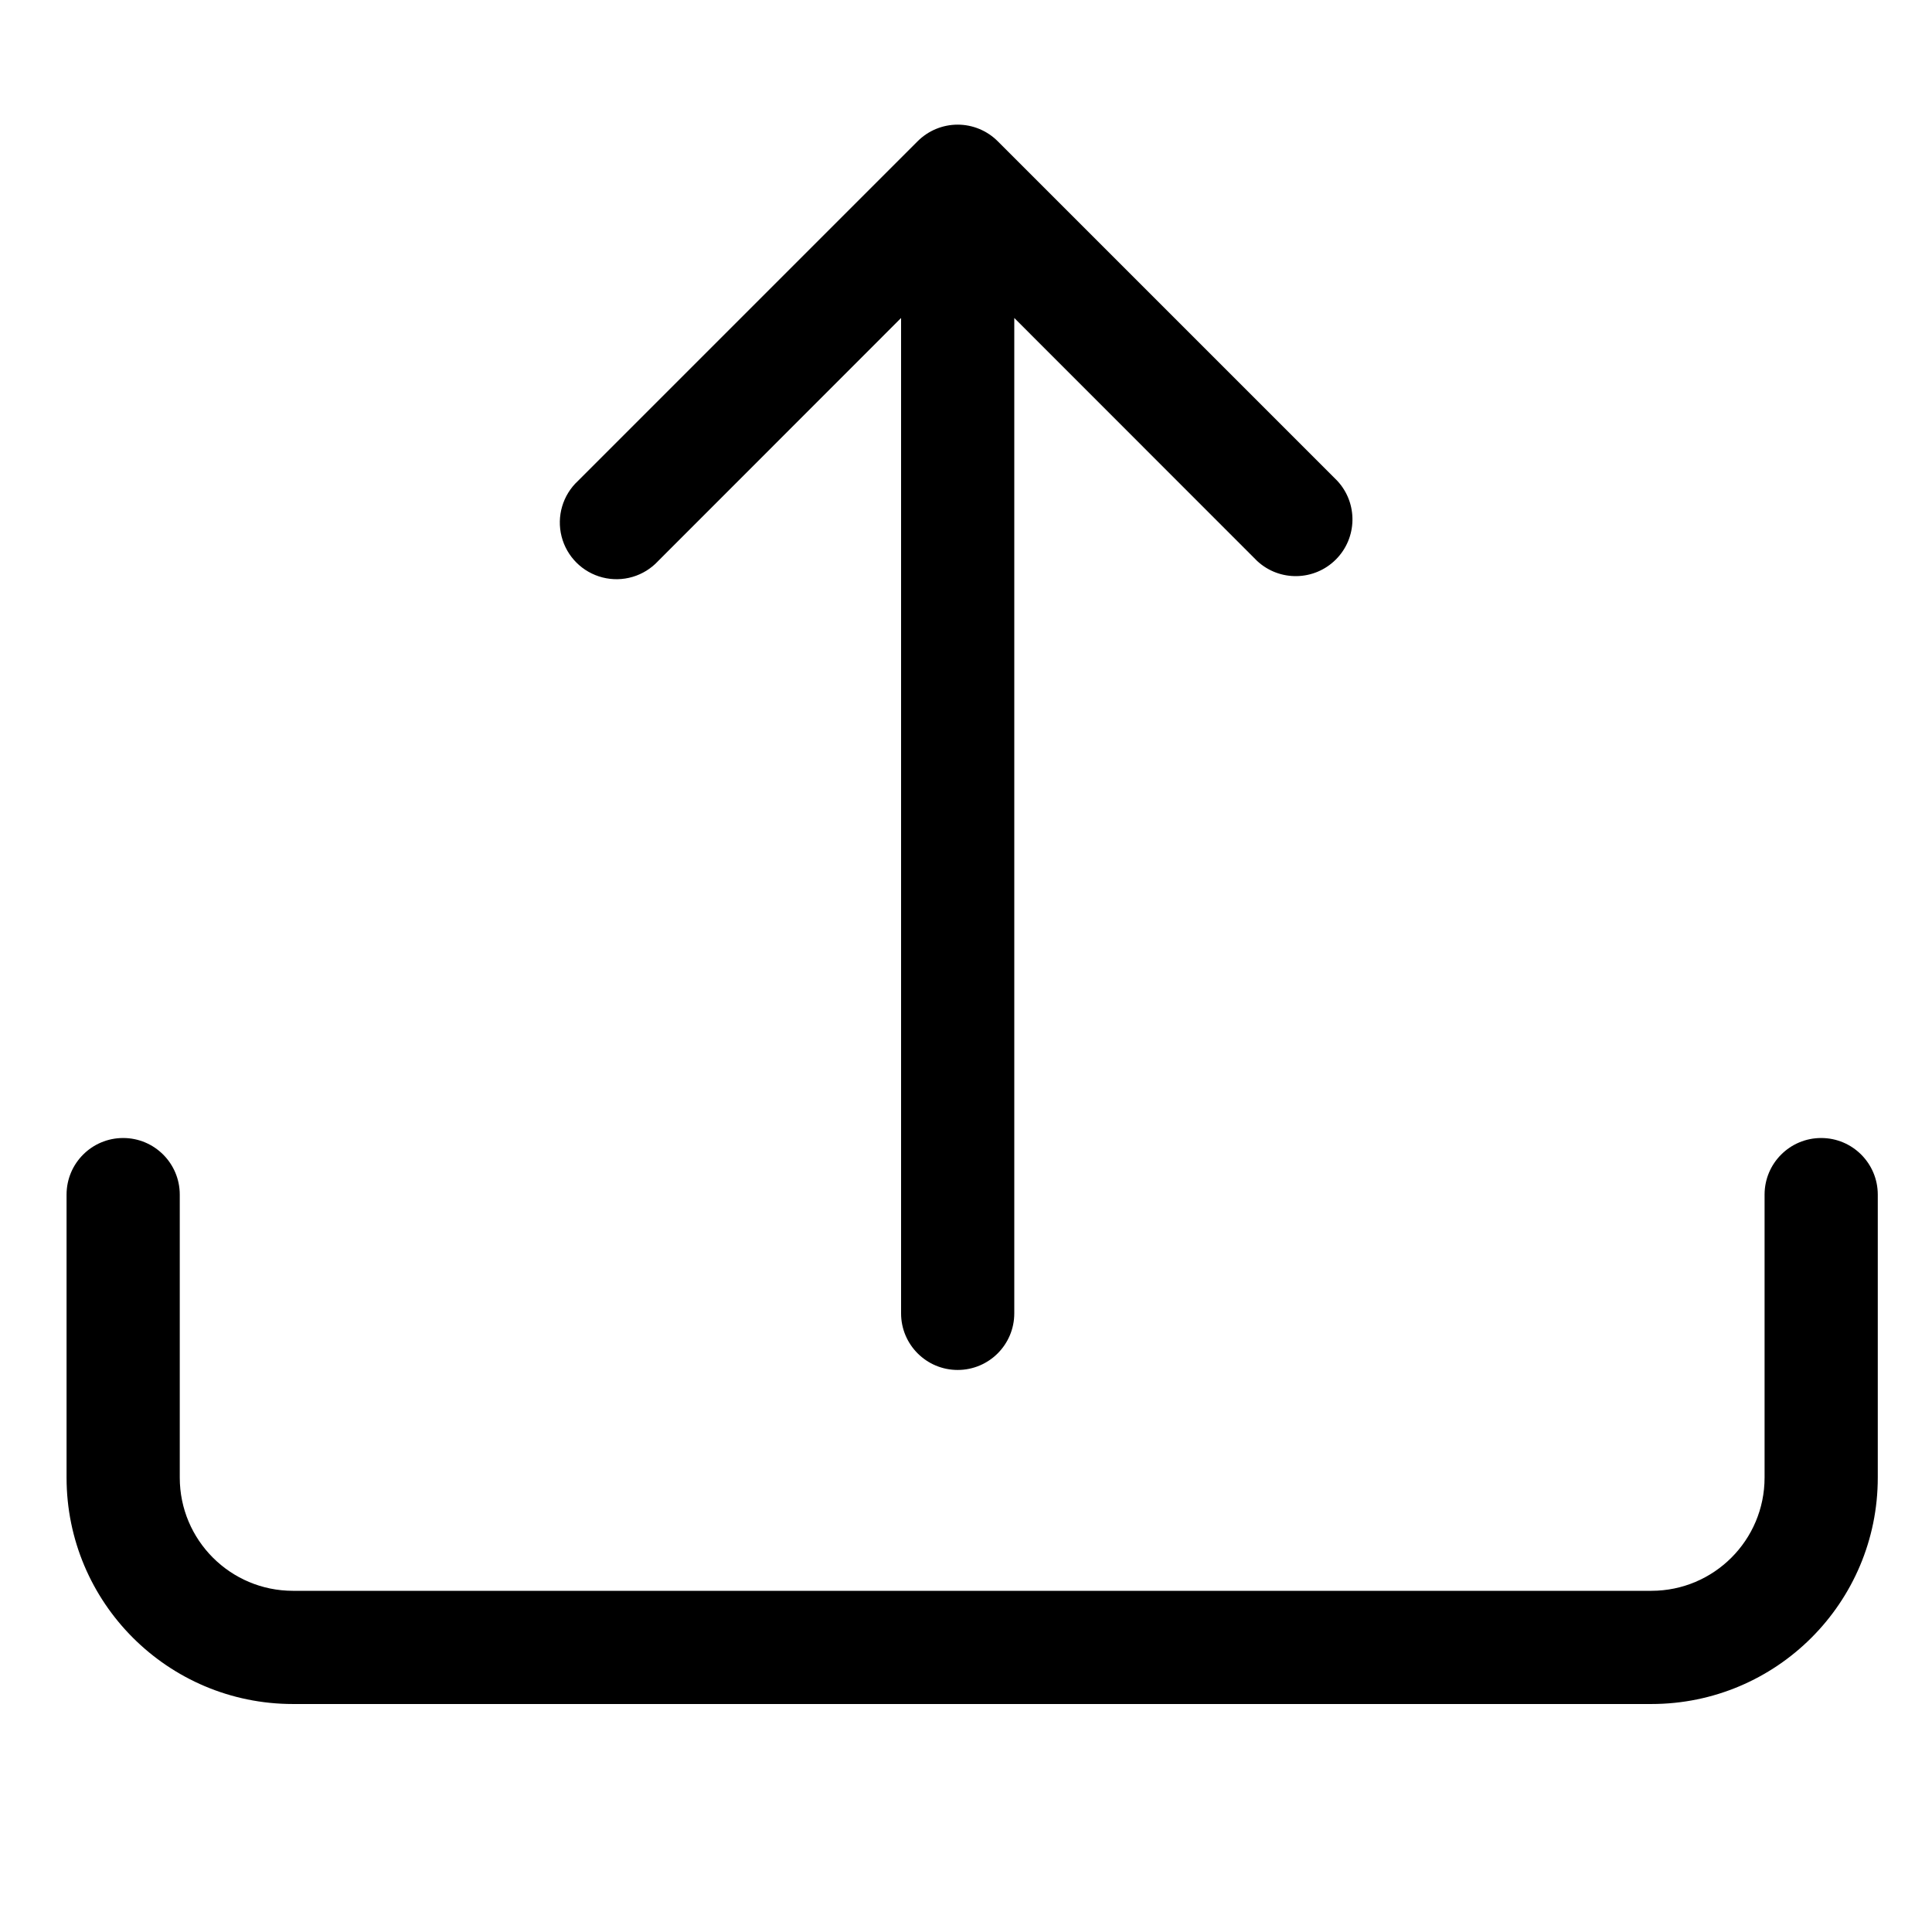
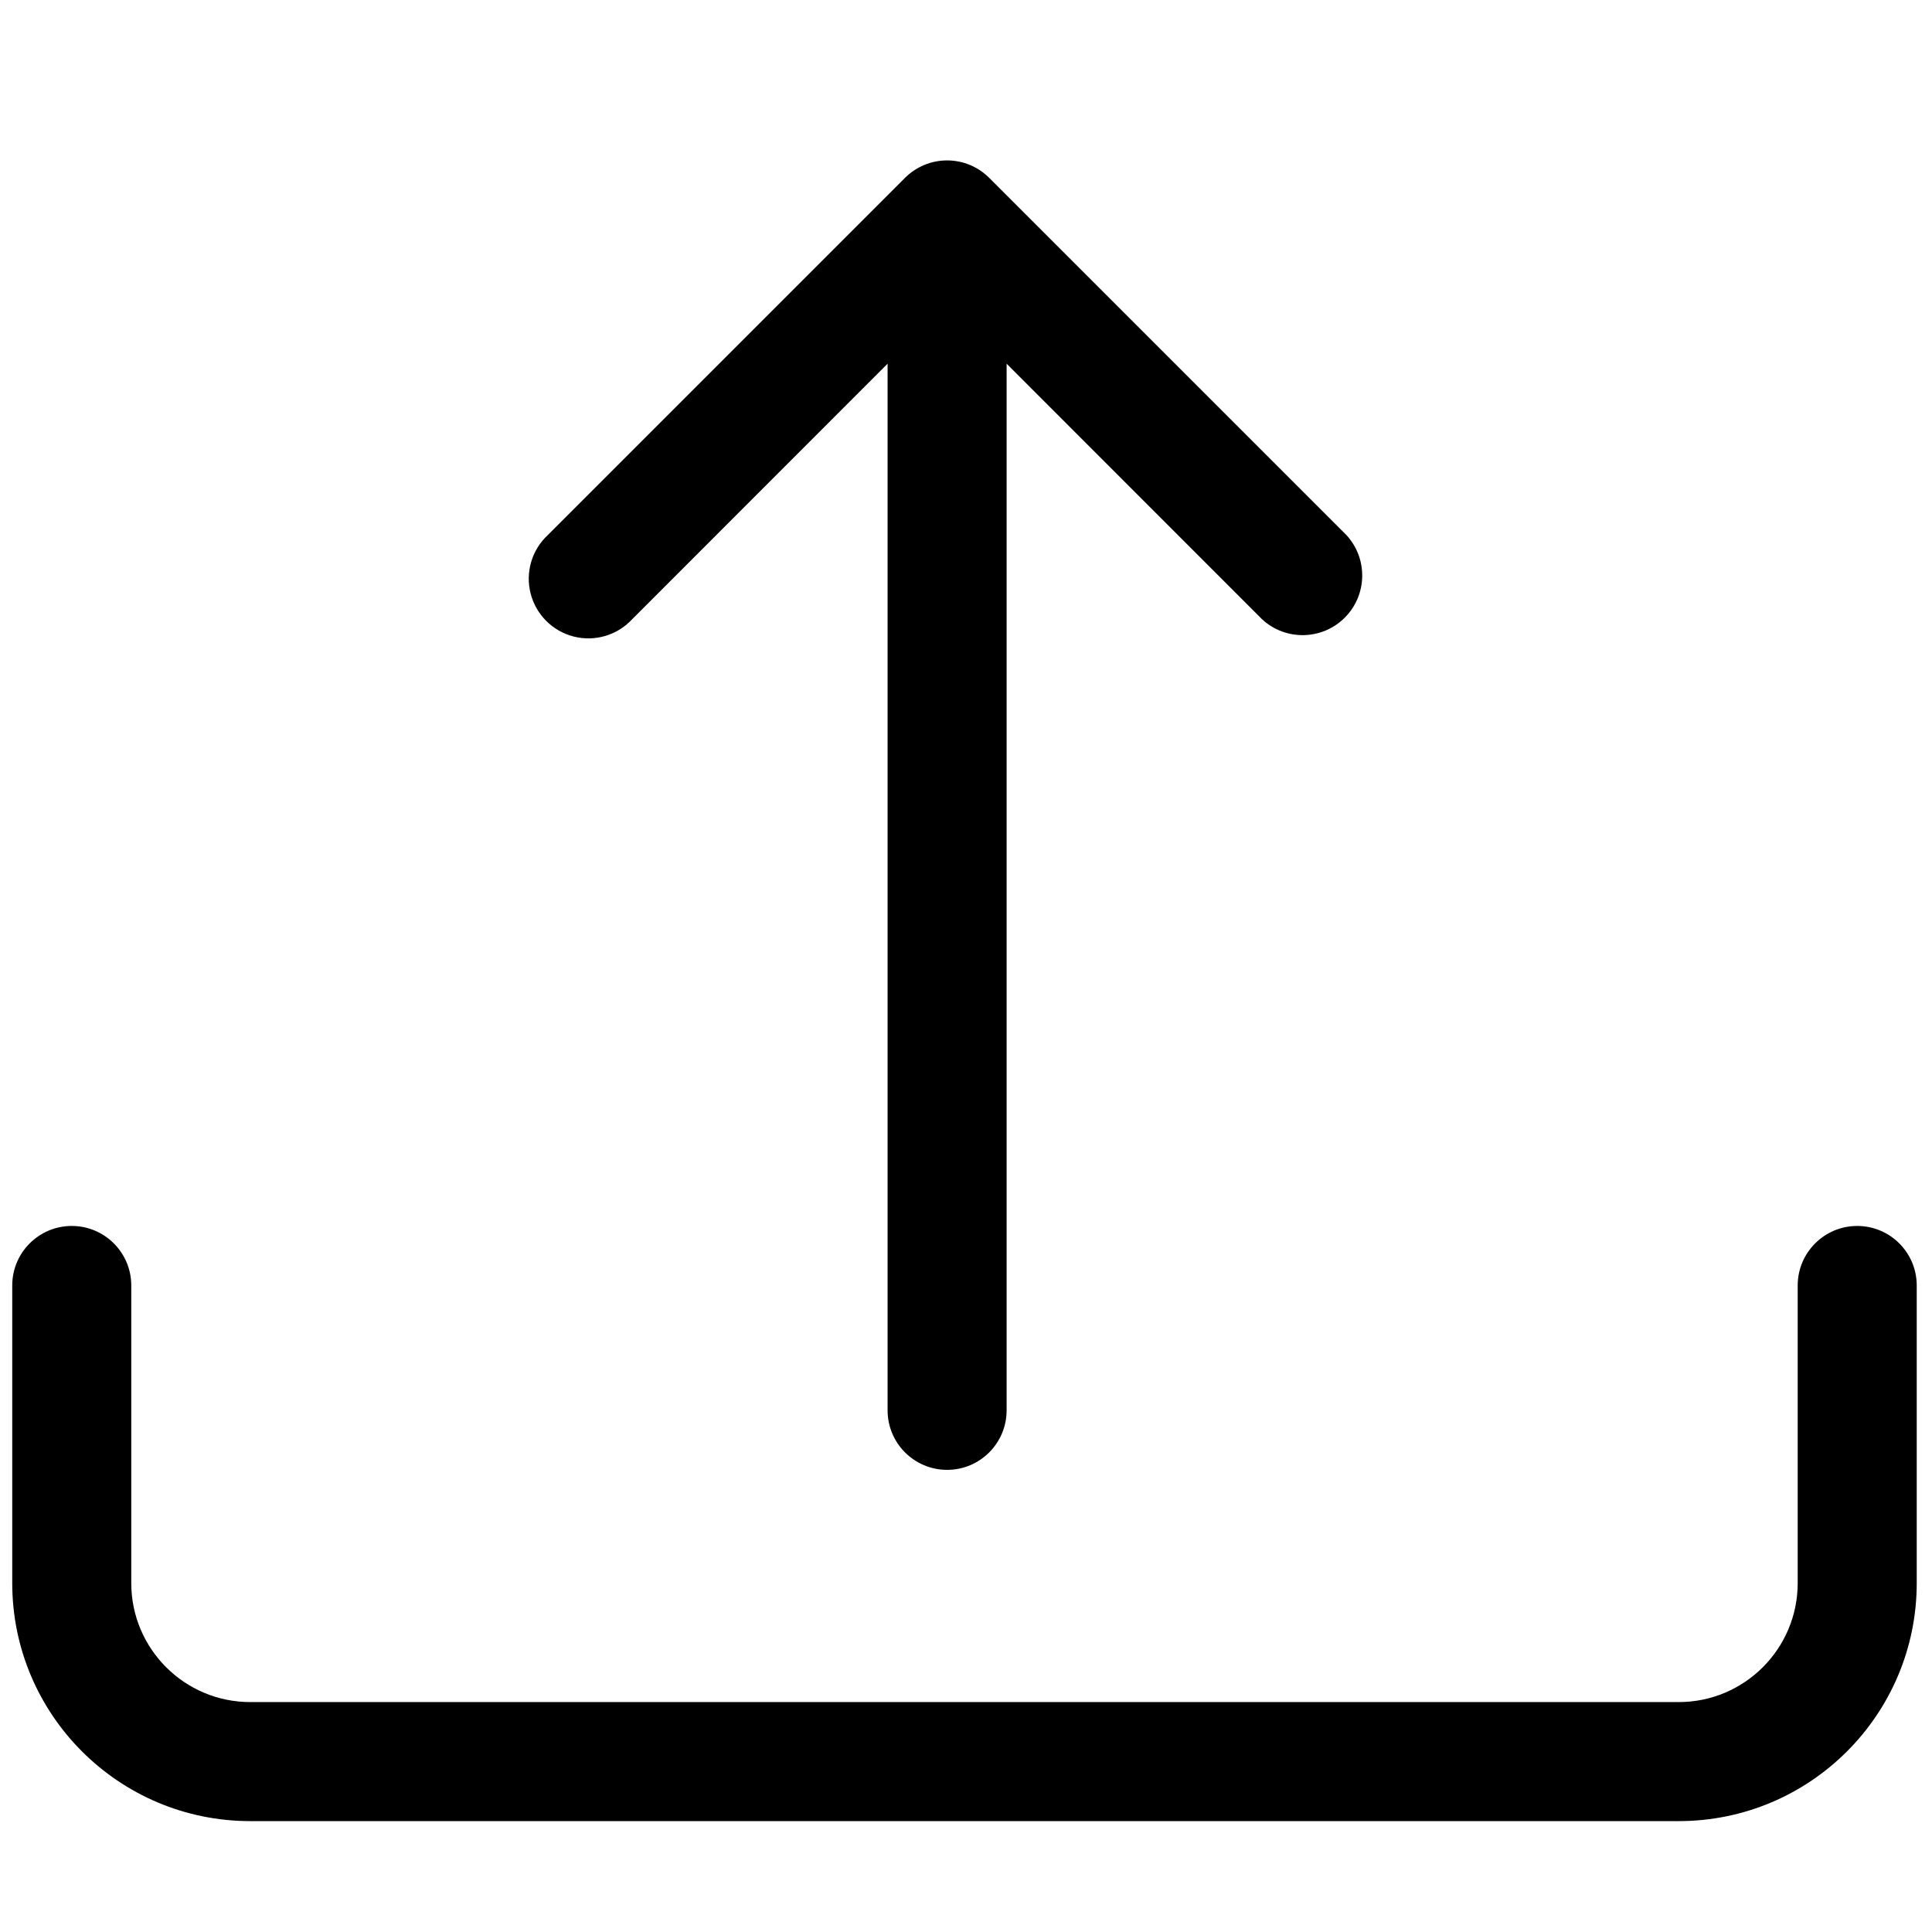
- <svg xmlns="http://www.w3.org/2000/svg" width="512" height="512" class="bi bi-upload" viewBox="0 0 17.067 17.067" version="1.1" id="svg6">
+ <svg xmlns="http://www.w3.org/2000/svg" width="50" height="50" class="bi bi-upload" viewBox="0 0 50 50" version="1.1" id="svg6">
  <defs id="defs10" />
-   <path d="m 1.088,10.053 a 0.5,0.5 0 0 1 0.5,0.5 v 2.5 a 1,1 0 0 0 1,1 H 14.588 a 1,1 0 0 0 1,-1 v -2.5 a 0.5,0.5 0 0 1 1,0 v 2.5 a 2,2 0 0 1 -2,2 H 2.588 a 2,2 0 0 1 -2,-2 v -2.5 a 0.5,0.5 0 0 1 0.5,-0.5 z" id="path2" />
-   <path d="m 8.106,1.248 a 0.5,0.5 0 0 1 0.708,0 l 3,3 a 0.501,0.501 0 0 1 -0.708,0.708 l -2.146,-2.147 v 8.793 a 0.5,0.5 0 0 1 -1,0 V 2.809 l -2.146,2.147 a 0.501,0.501 0 1 1 -0.708,-0.708 z" id="path4" />
+   <g id="g167" transform="matrix(3.080508,0,0,3.080508,-1.494644,0.7594232)">
+     <path d="m 1.088,10.053 a 0.5,0.5 0 0 1 0.5,0.5 v 2.5 a 1,1 0 0 0 1,1 H 14.588 a 1,1 0 0 0 1,-1 v -2.5 a 0.5,0.5 0 0 1 1,0 v 2.5 a 2,2 0 0 1 -2,2 H 2.588 a 2,2 0 0 1 -2,-2 v -2.5 a 0.5,0.5 0 0 1 0.5,-0.5 z" id="path2" />
+     <path d="m 8.088,1.248 a 0.5,0.5 0 0 1 0.708,0 l 3,3 a 0.501,0.501 0 0 1 -0.708,0.708 l -2.146,-2.147 v 8.793 a 0.5,0.5 0 0 1 -1,0 V 2.809 l -2.146,2.147 a 0.501,0.501 0 1 1 -0.708,-0.708 z" id="path4" />
+   </g>
</svg>
